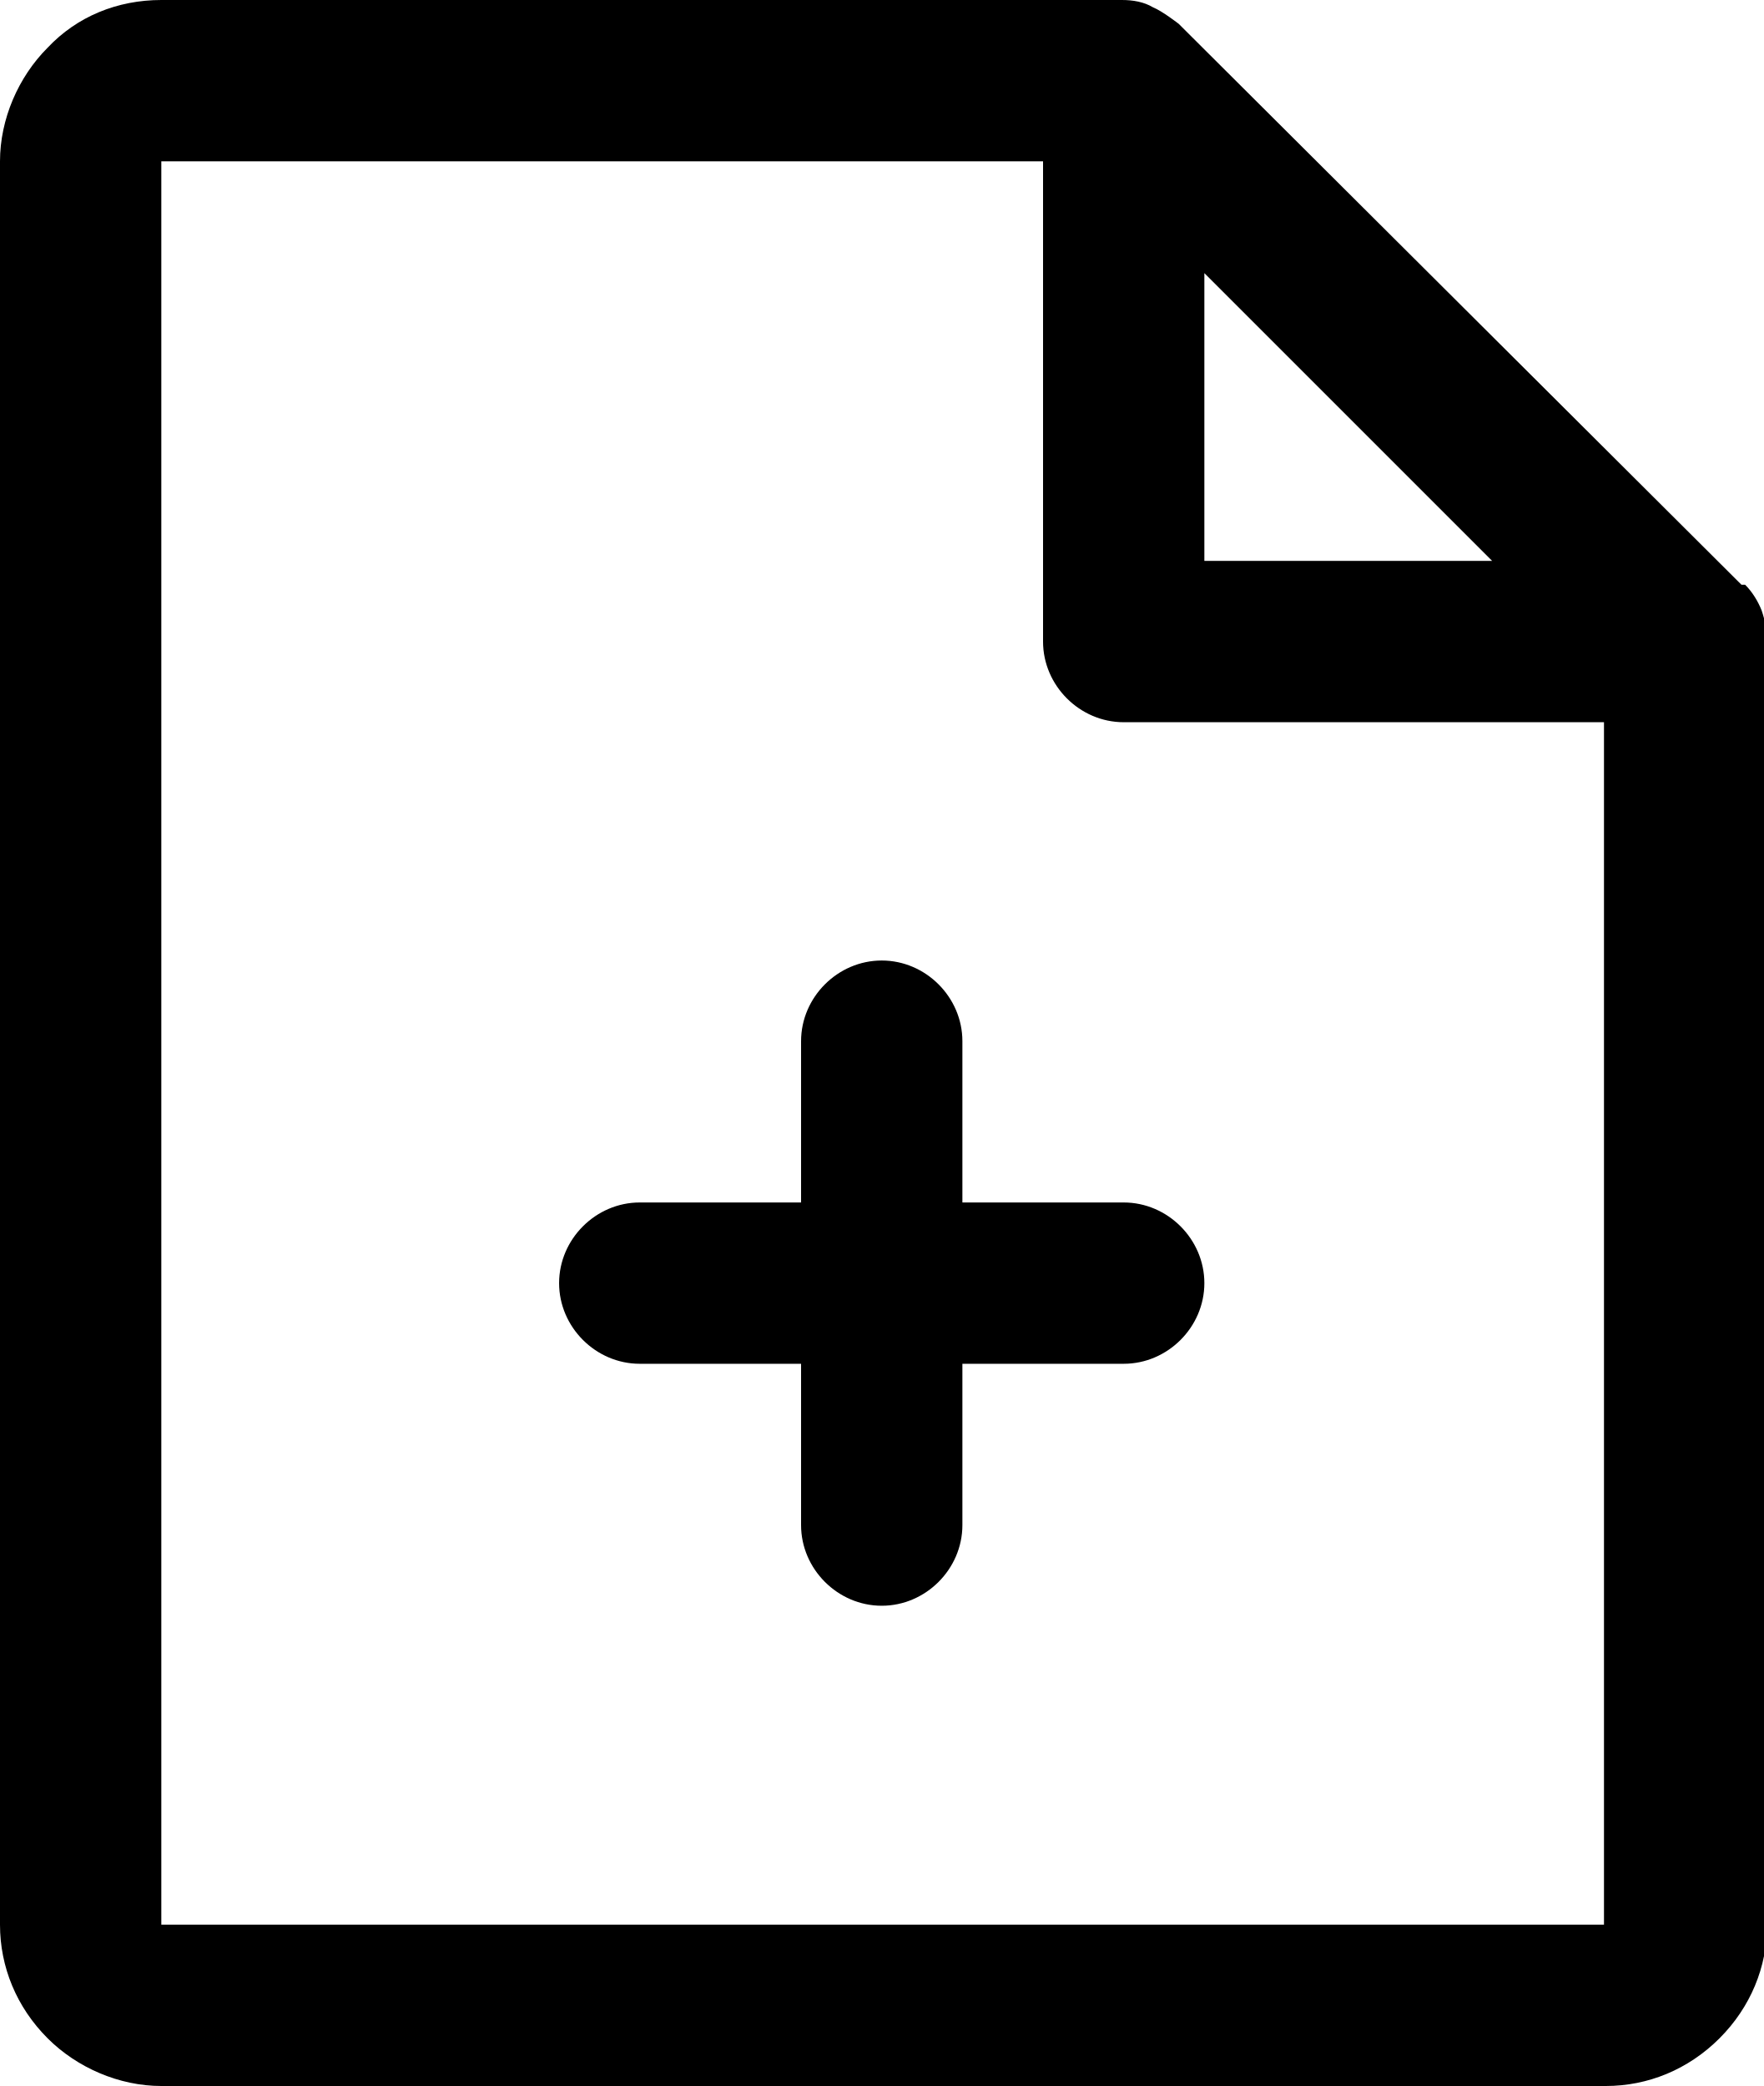
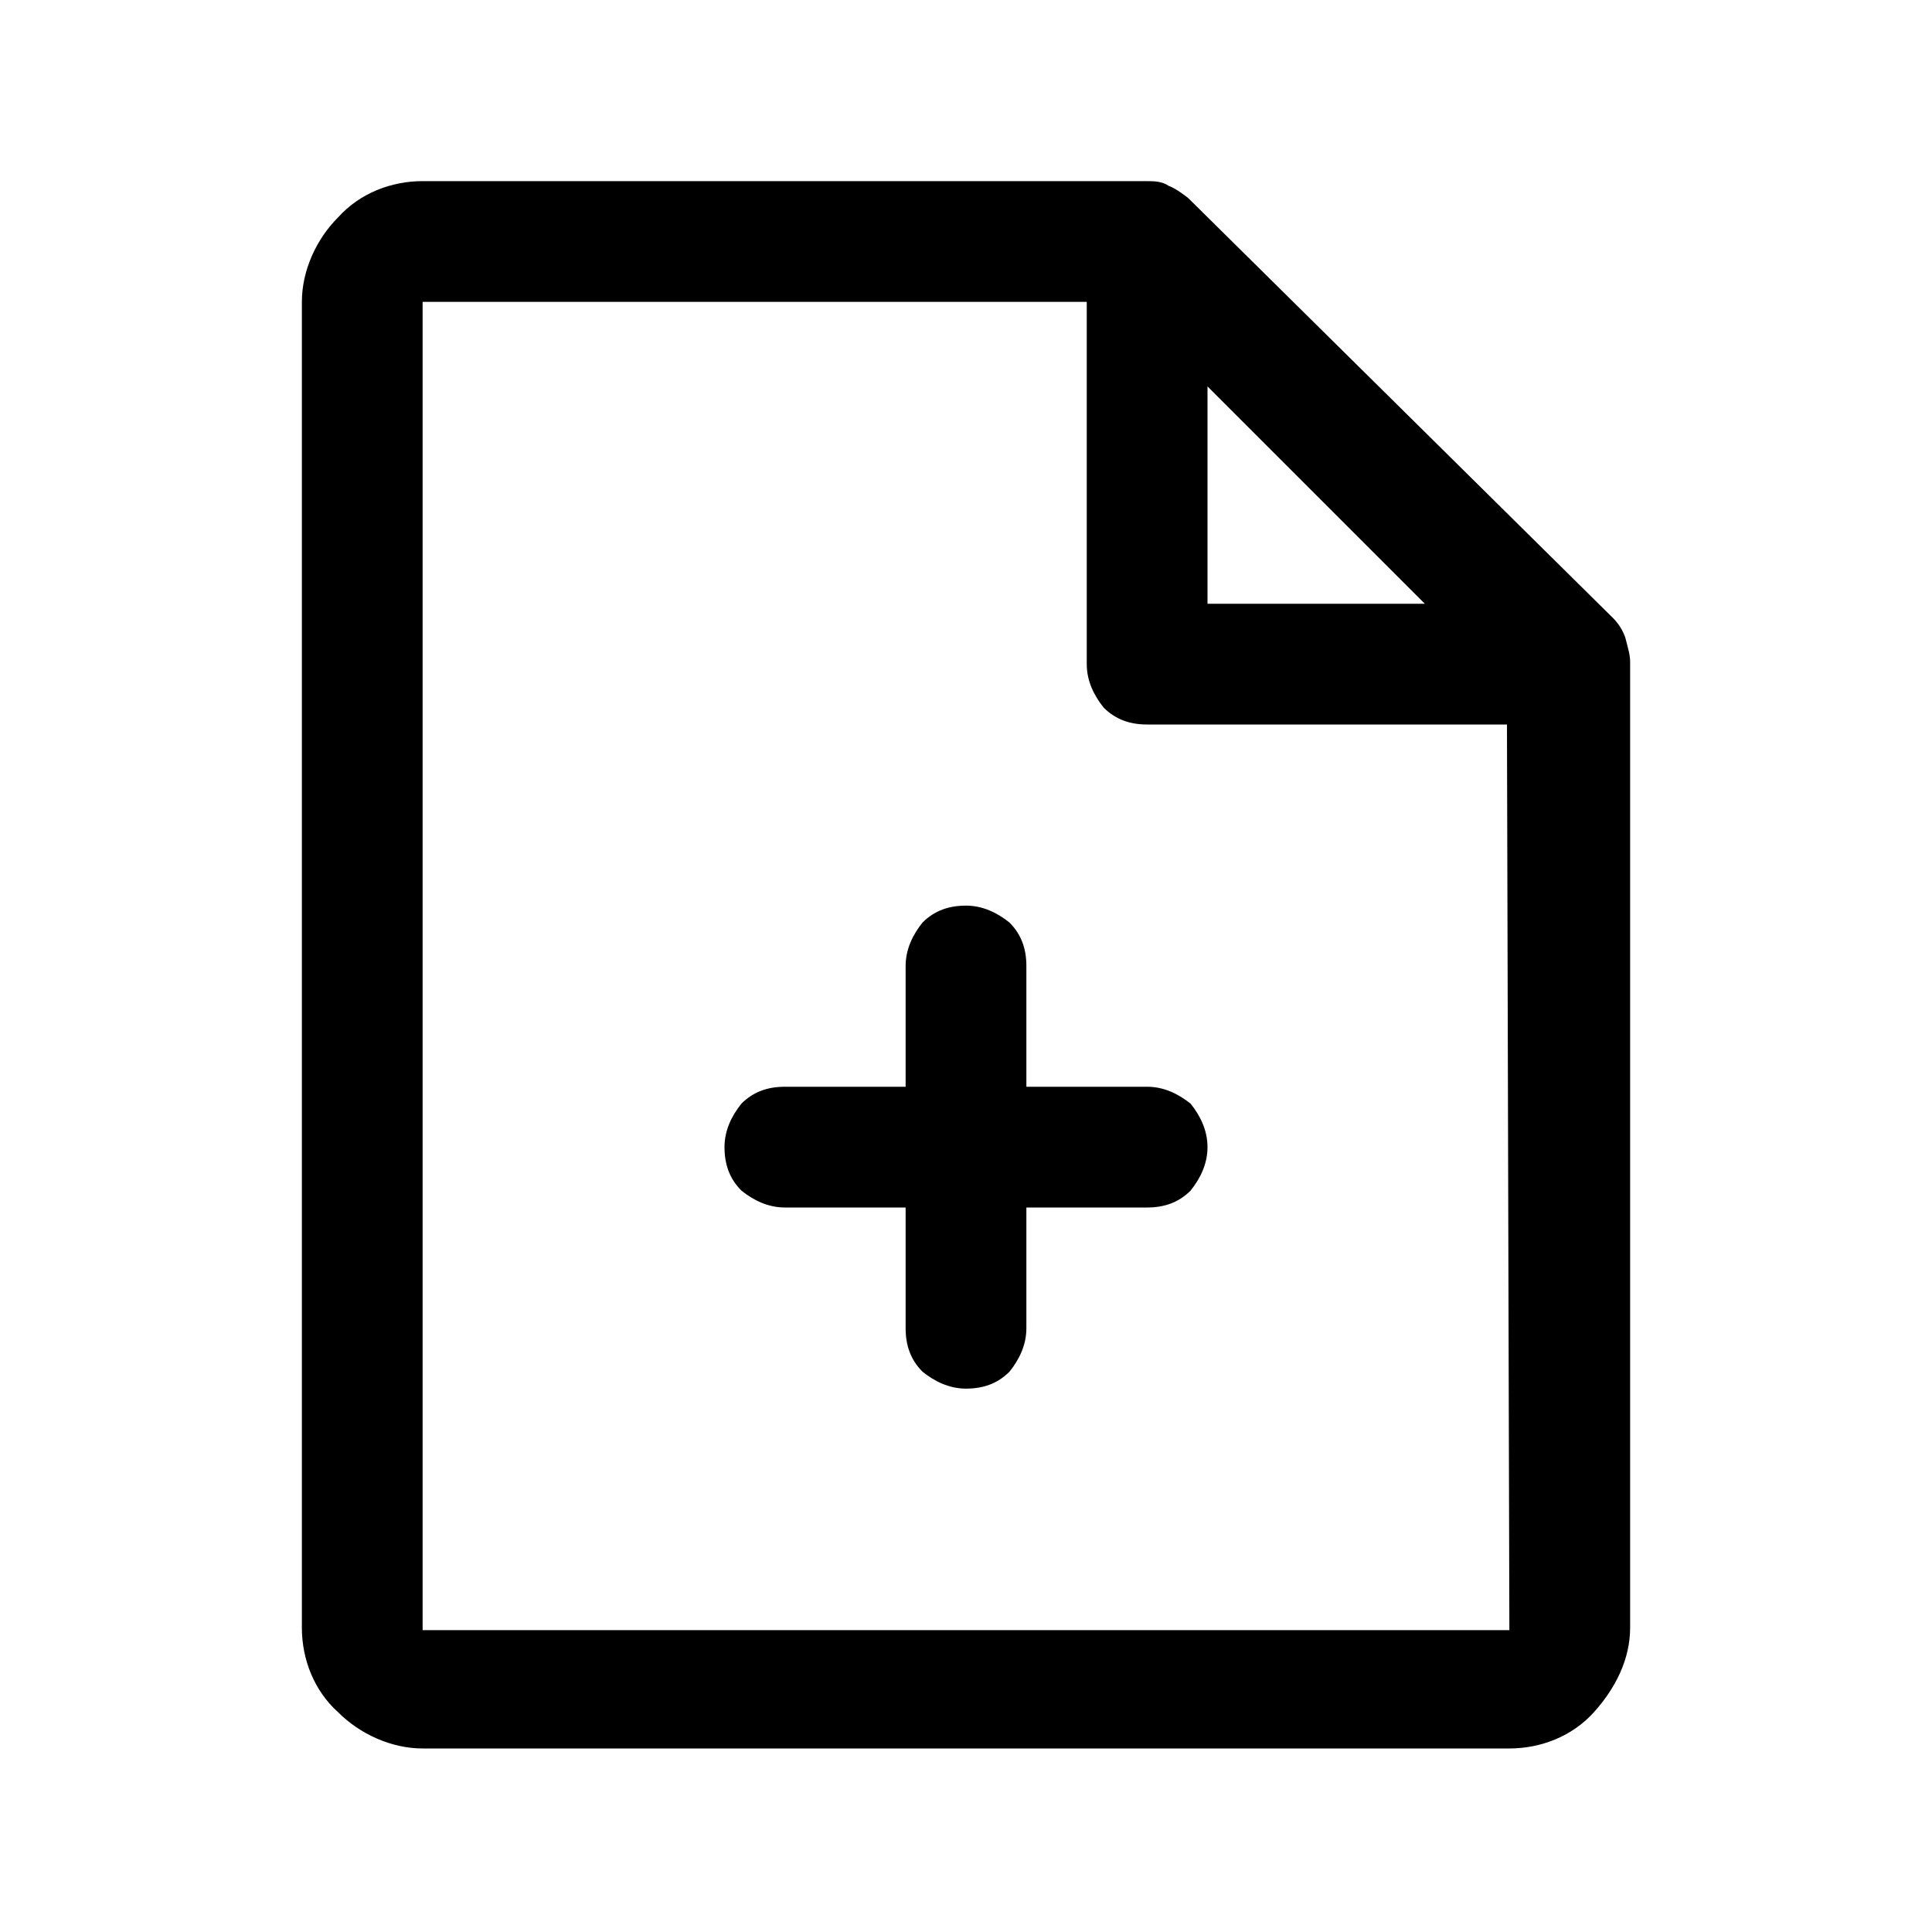
- <svg xmlns="http://www.w3.org/2000/svg" id="Layer_1" data-name="Layer 1" viewBox="0 0 9.62 11.38">
-   <path d="M9.5,3.19L6.43,.13s-.09-.07-.14-.09C6.24,.01,6.18,0,6.12,0H.88C.64,0,.42,.09,.26,.26c-.16,.16-.26,.39-.26,.62V10.5c0,.23,.09,.45,.26,.62,.16,.16,.39,.26,.62,.26h7.88c.23,0,.45-.09,.62-.26s.26-.39,.26-.62V3.5c0-.06-.01-.11-.03-.17-.02-.05-.05-.1-.09-.14Zm-2.93-1.7l1.57,1.57h-1.57V1.49Zm2.19,9.01H.88V.88H5.69V3.5c0,.12,.05,.23,.13,.31,.08,.08,.19,.13,.31,.13h2.62v6.56Zm-2.19-3.5c0,.12-.05,.23-.13,.31-.08,.08-.19,.13-.31,.13h-.88v.88c0,.12-.05,.23-.13,.31-.08,.08-.19,.13-.31,.13s-.23-.05-.31-.13c-.08-.08-.13-.19-.13-.31v-.88h-.88c-.12,0-.23-.05-.31-.13-.08-.08-.13-.19-.13-.31s.05-.23,.13-.31c.08-.08,.19-.13,.31-.13h.88v-.88c0-.12,.05-.23,.13-.31s.19-.13,.31-.13,.23,.05,.31,.13,.13,.19,.13,.31v.88h.88c.12,0,.23,.05,.31,.13,.08,.08,.13,.19,.13,.31Z" />
+ <svg xmlns="http://www.w3.org/2000/svg" version="1.1" id="Layer_1" viewBox="0 0 80 80" style="enable-background:new 0 0 80 80;" xml:space="preserve">
+   <path d="M49.2,8.2c0,0-0.5-0.4-0.8-0.5c-0.3-0.2-0.6-0.2-1-0.2H17.5C16.2,7.5,14.9,8,14,9c-0.9,0.9-1.5,2.2-1.5,3.5  v54.9c0,1.3,0.5,2.6,1.5,3.5c0.9,0.9,2.2,1.5,3.5,1.5h45c1.3,0,2.6-0.5,3.5-1.5s1.5-2.2,1.5-3.5v-40c0-0.3-0.1-0.6-0.2-1  c-0.1-0.3-0.3-0.6-0.5-0.8L49.2,8.2z M50,16l9,9h-9C50,25,50,16,50,16z M62.5,67.5h-45V12.5H45v15c0,0.7,0.3,1.3,0.7,1.8  c0.5,0.5,1.1,0.7,1.8,0.7h14.9L62.5,67.5L62.5,67.5z M50,47.5c0,0.7-0.3,1.3-0.7,1.8c-0.5,0.5-1.1,0.7-1.8,0.7h-5v5  c0,0.7-0.3,1.3-0.7,1.8c-0.5,0.5-1.1,0.7-1.8,0.7s-1.3-0.3-1.8-0.7c-0.5-0.5-0.7-1.1-0.7-1.8v-5h-5c-0.7,0-1.3-0.3-1.8-0.7  c-0.5-0.5-0.7-1.1-0.7-1.8s0.3-1.3,0.7-1.8c0.5-0.5,1.1-0.7,1.8-0.7h5v-5c0-0.7,0.3-1.3,0.7-1.8c0.5-0.5,1.1-0.7,1.8-0.7  s1.3,0.3,1.8,0.7c0.5,0.5,0.7,1.1,0.7,1.8v5h5c0.7,0,1.3,0.3,1.8,0.7C49.7,46.2,50,46.8,50,47.5z" />
</svg>
